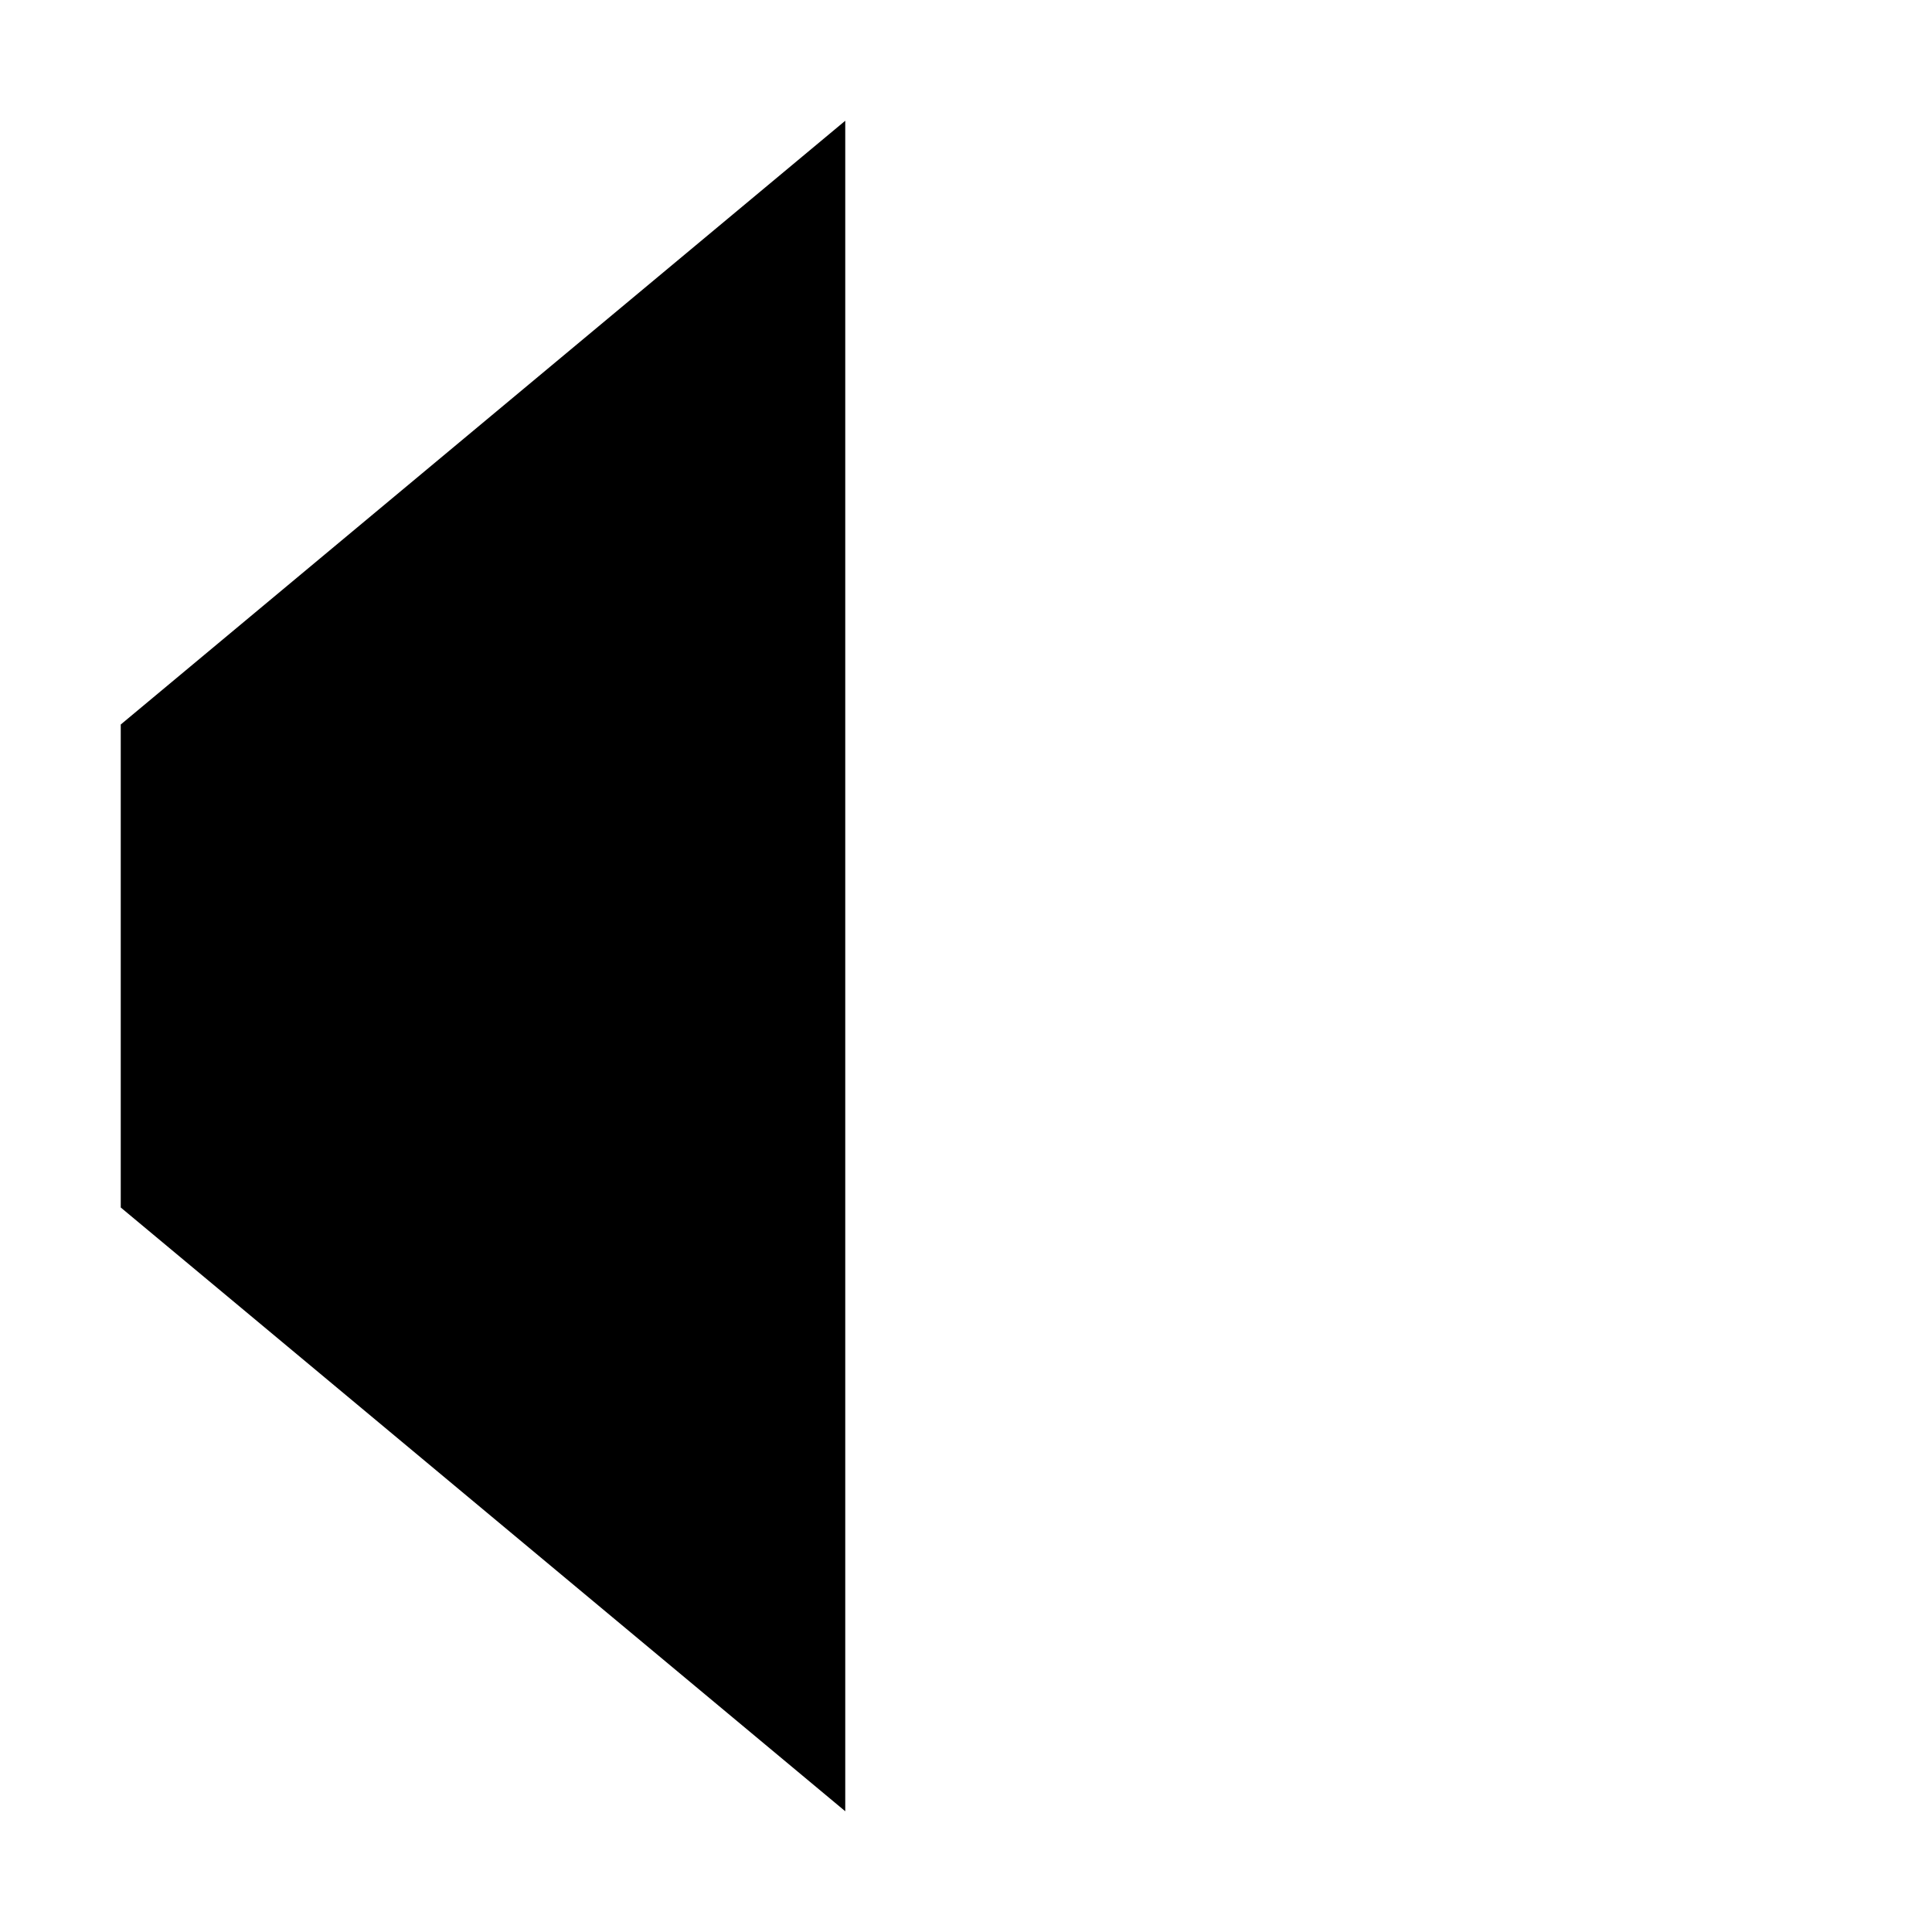
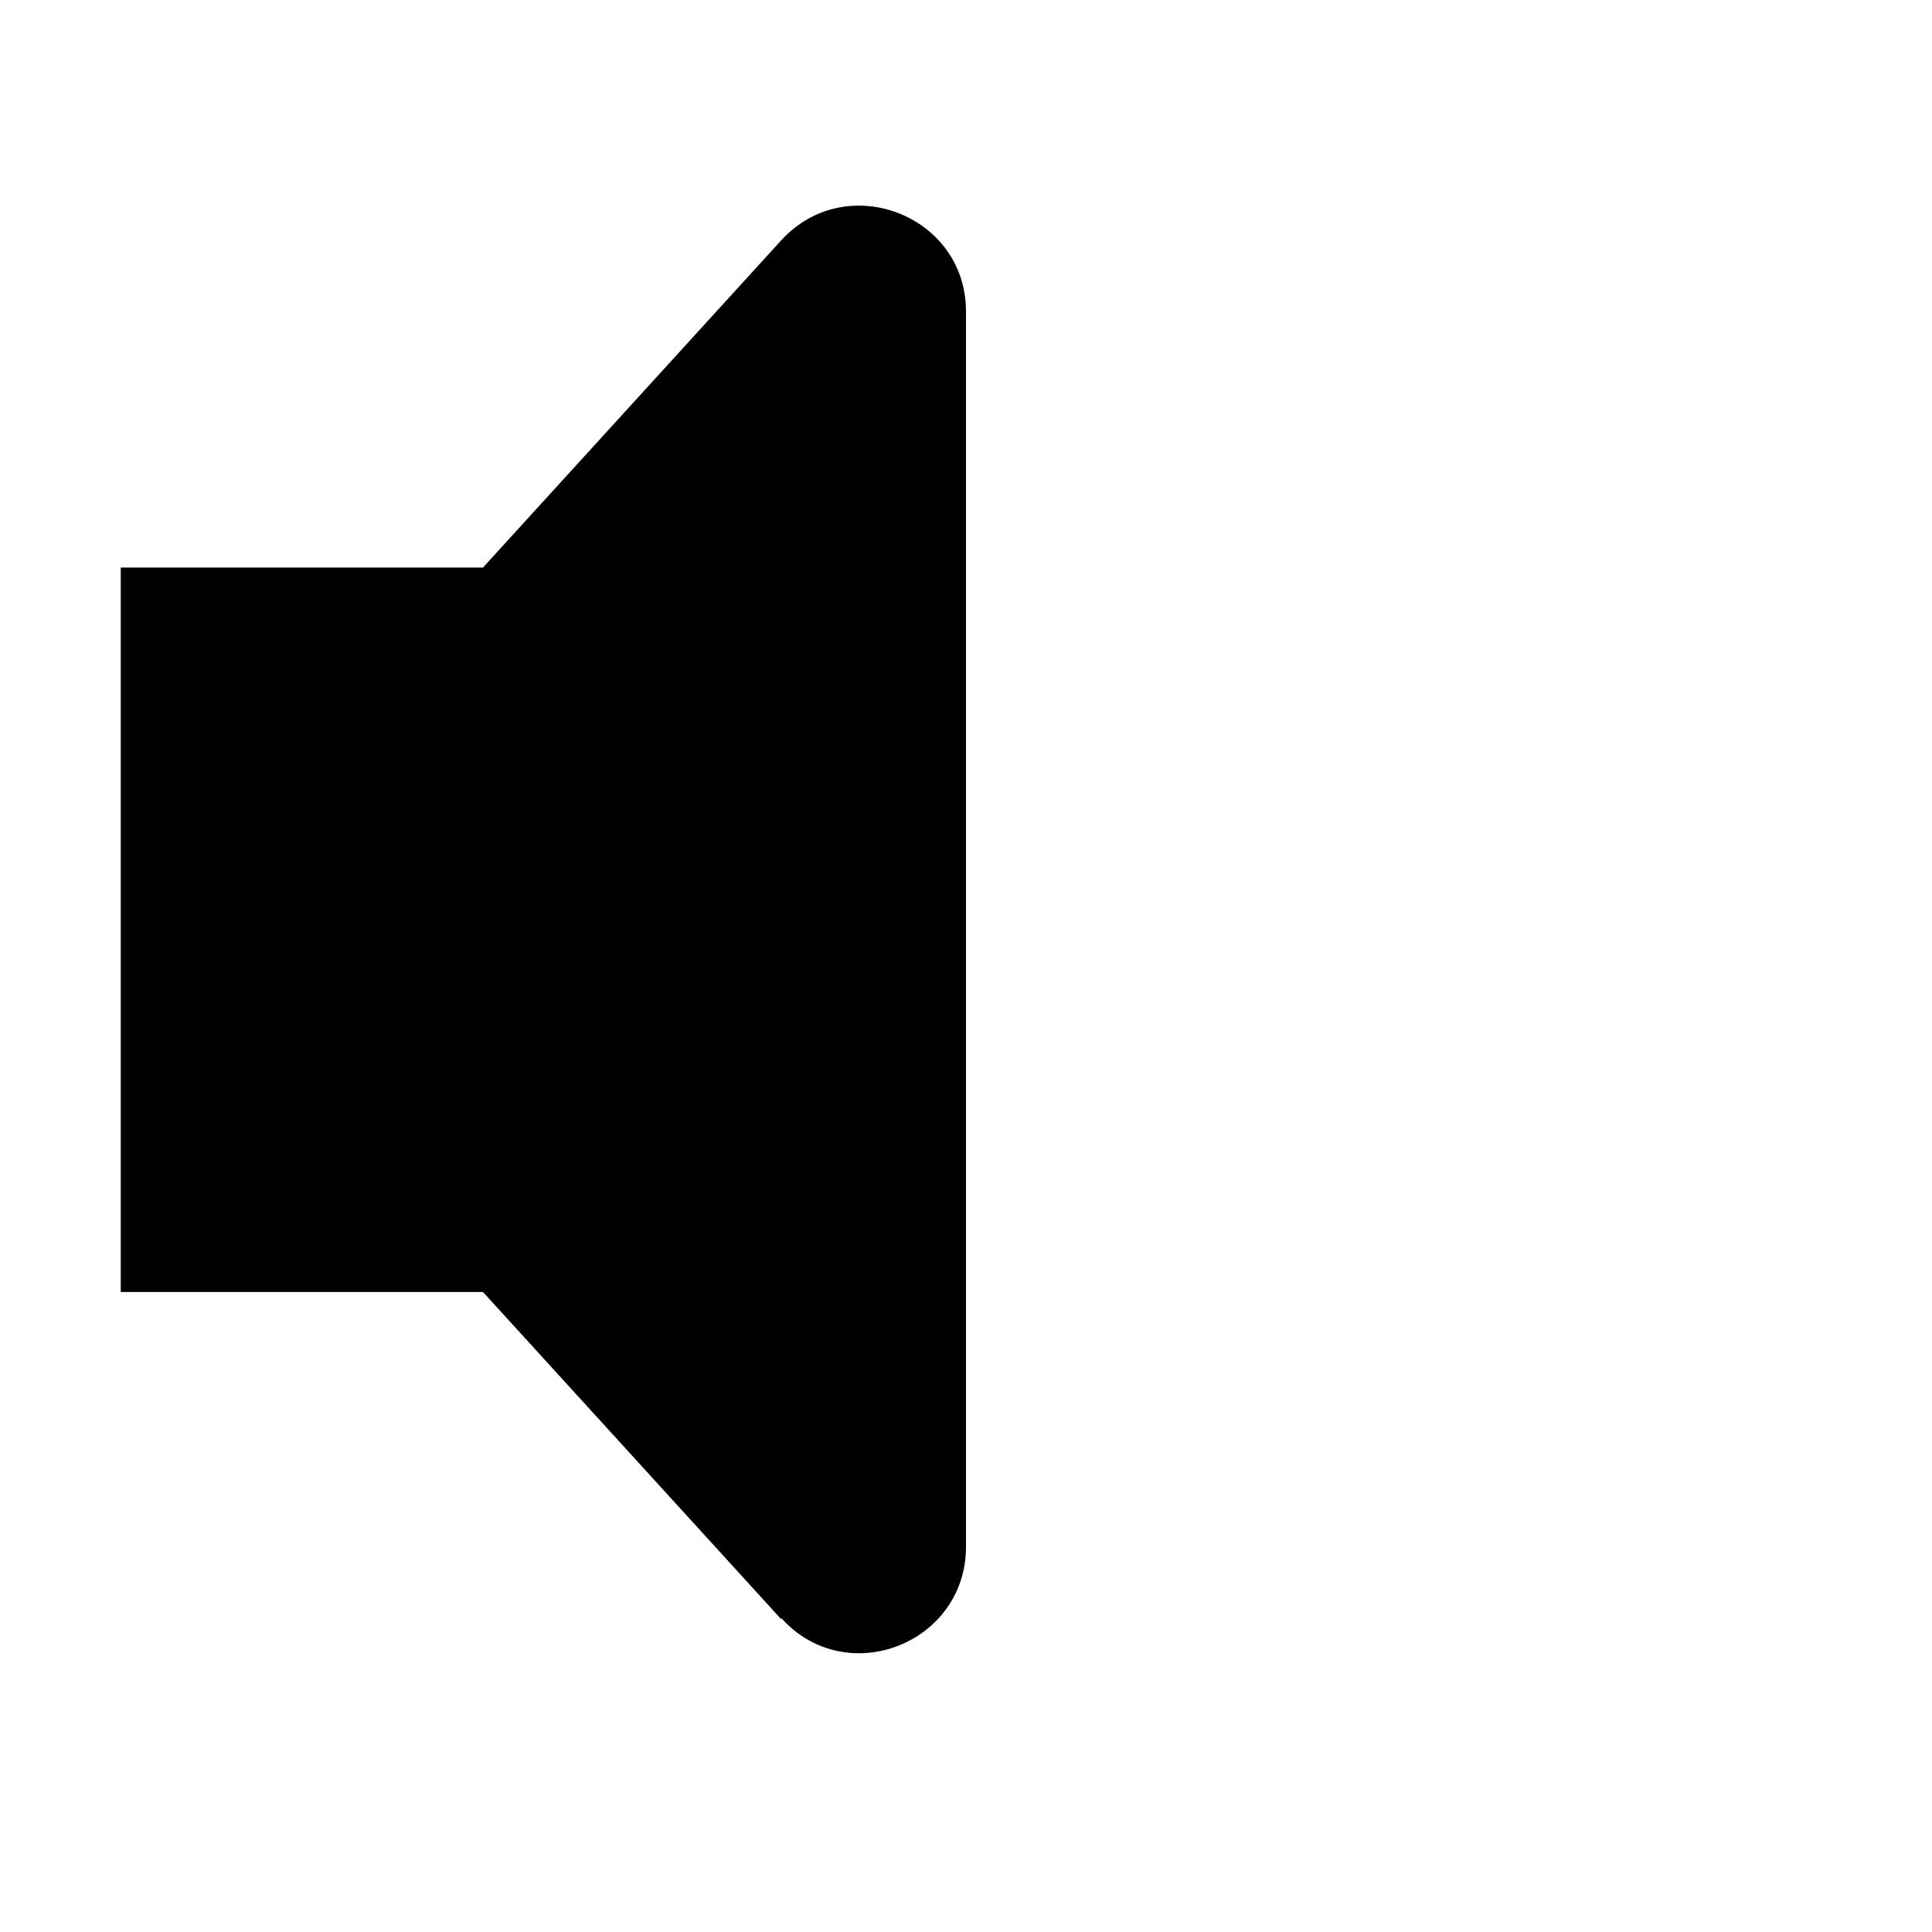
<svg xmlns="http://www.w3.org/2000/svg" viewBox="0 0 16 16">
-   <path class="stroke-linejoin-round" d="M7 15V1L1 6V10L7 15Z" />
-   <path d="M15.01 5.75L10.51 10.25" />
-   <path d="M15.01 10.25L10.51 5.75" />
+   <path d="M6.47 13.41L4 10.7H1V4.7H4L6.47 1.99C7.01 1.4 8 1.78 8 2.58V12.81C8 13.61 7.01 14 6.47 13.4V13.41Z" class="stroke-linejoin-round" />
+   <path d="M11 5.71L14.99 9.71" class="stroke-linejoin-round" />
+   <path d="M15 5.71L11 9.7" class="stroke-linejoin-round" />
</svg>
